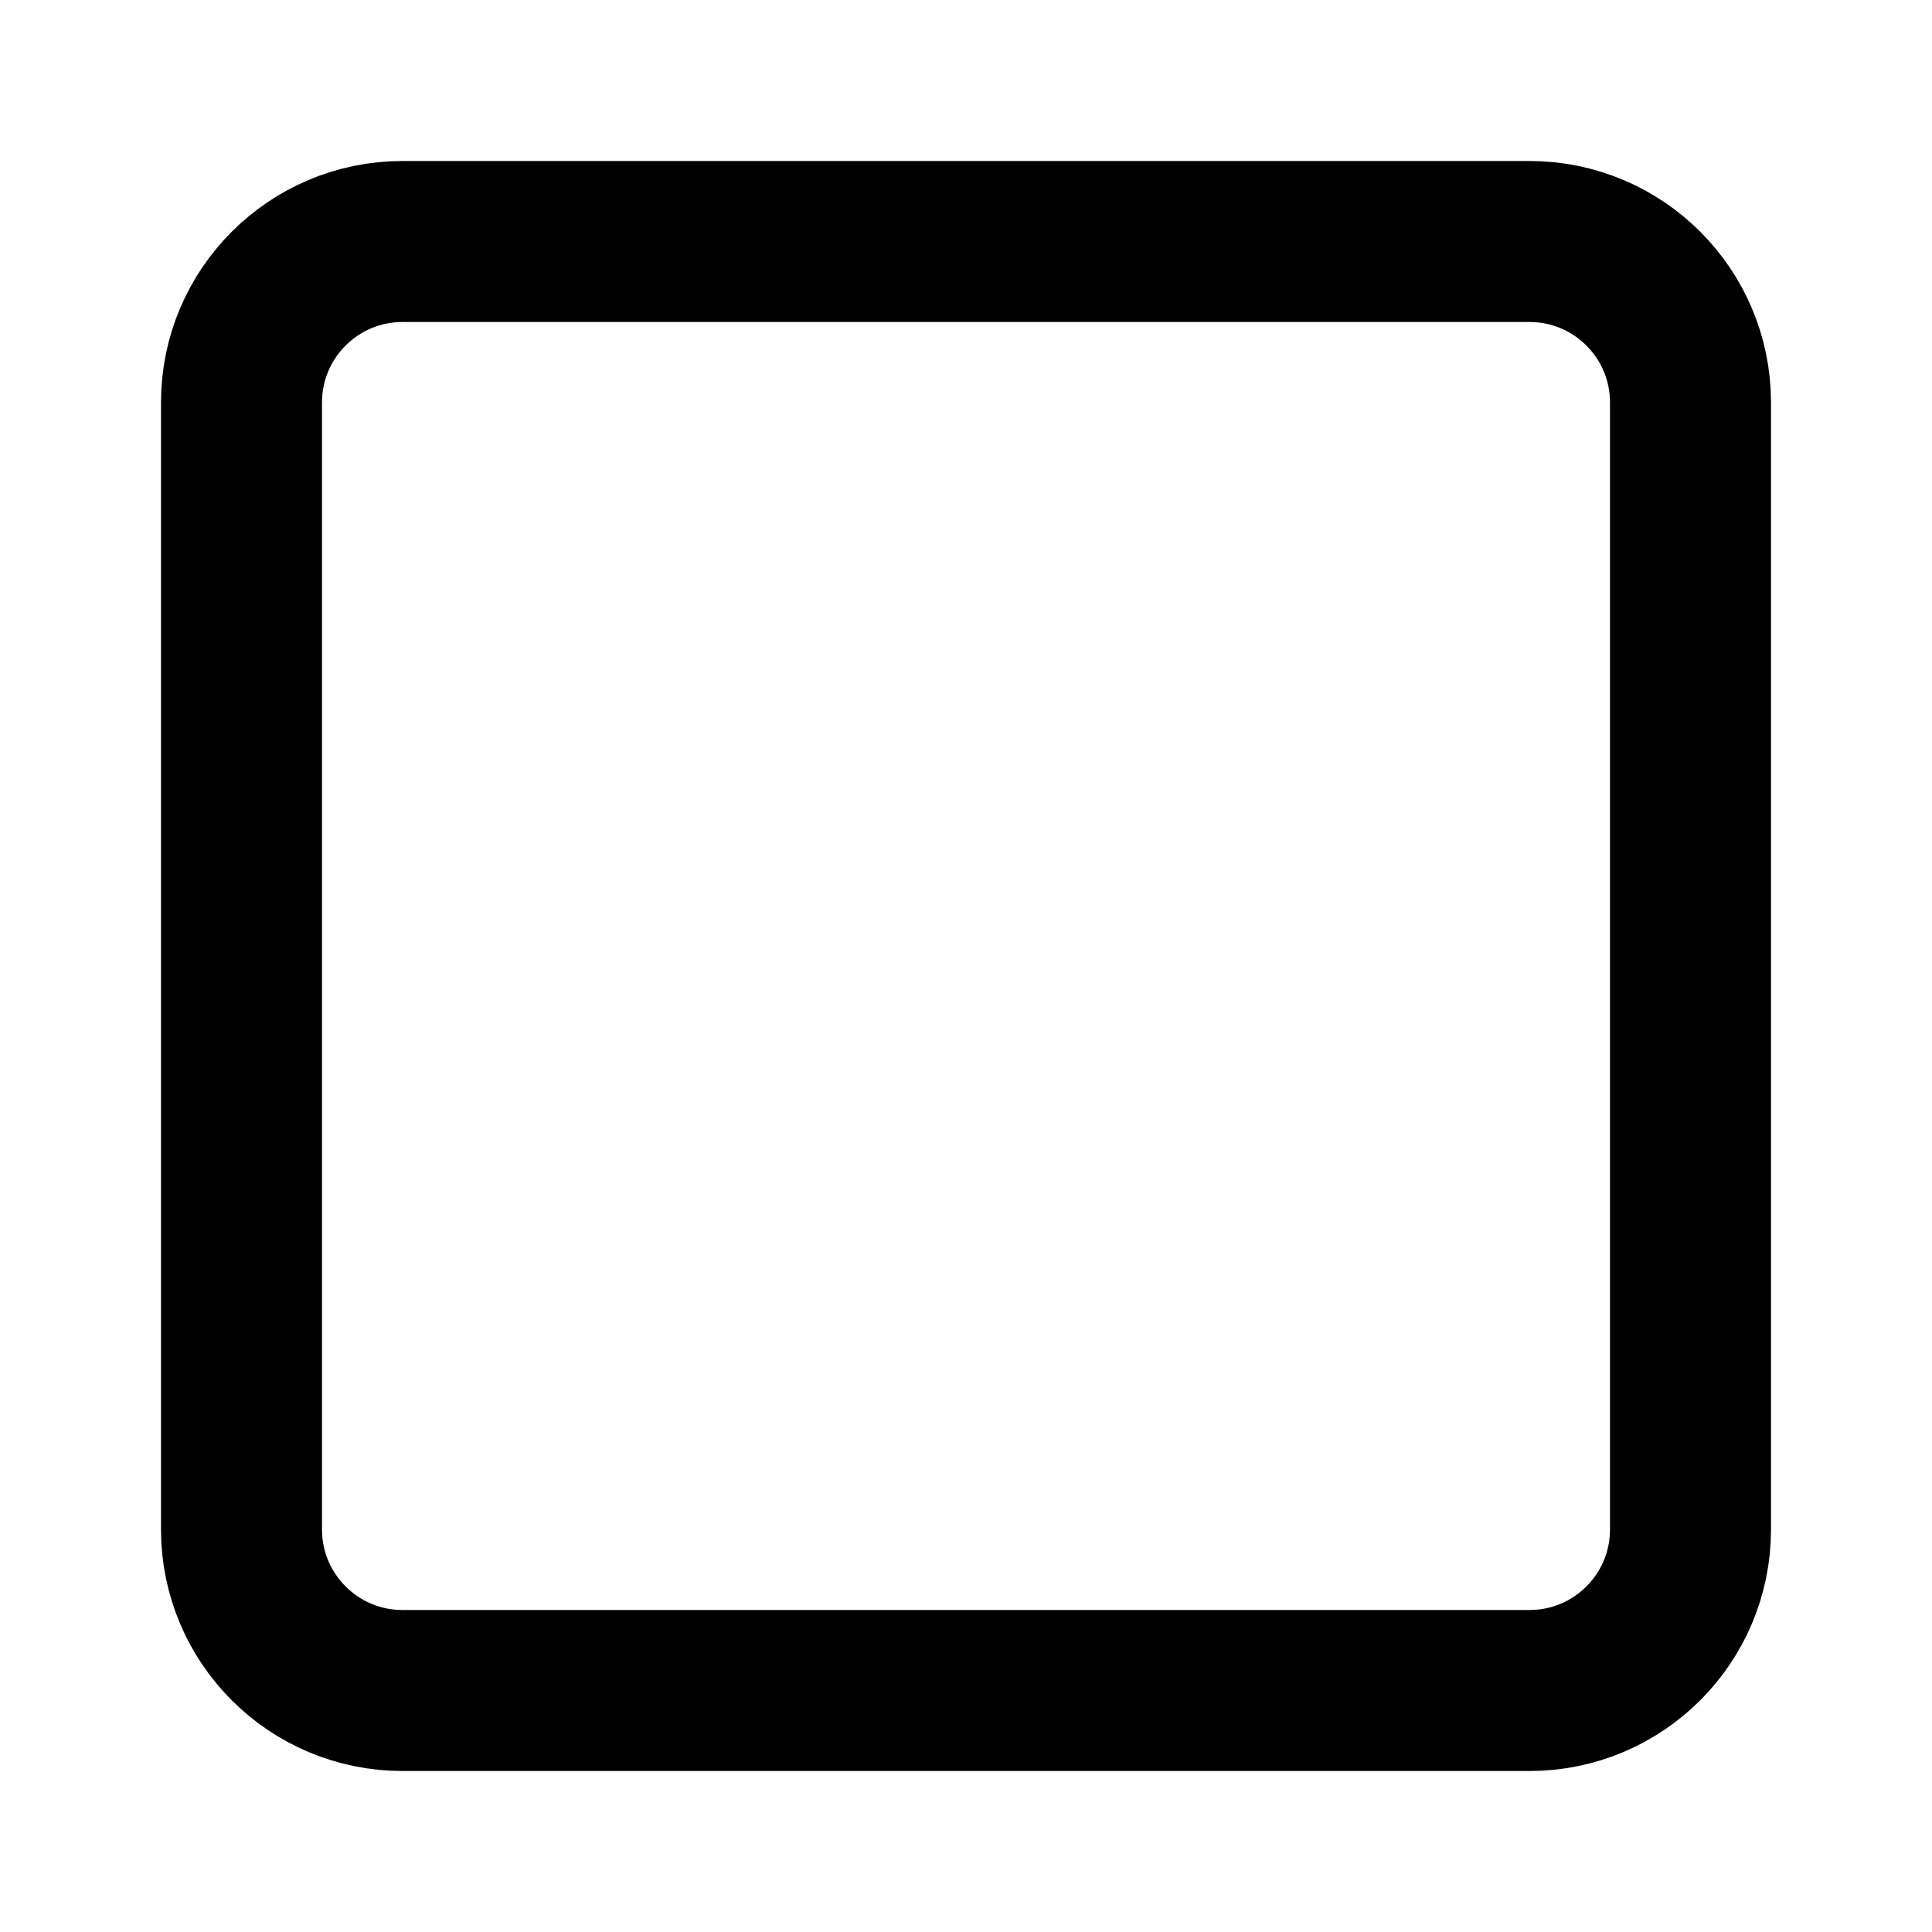
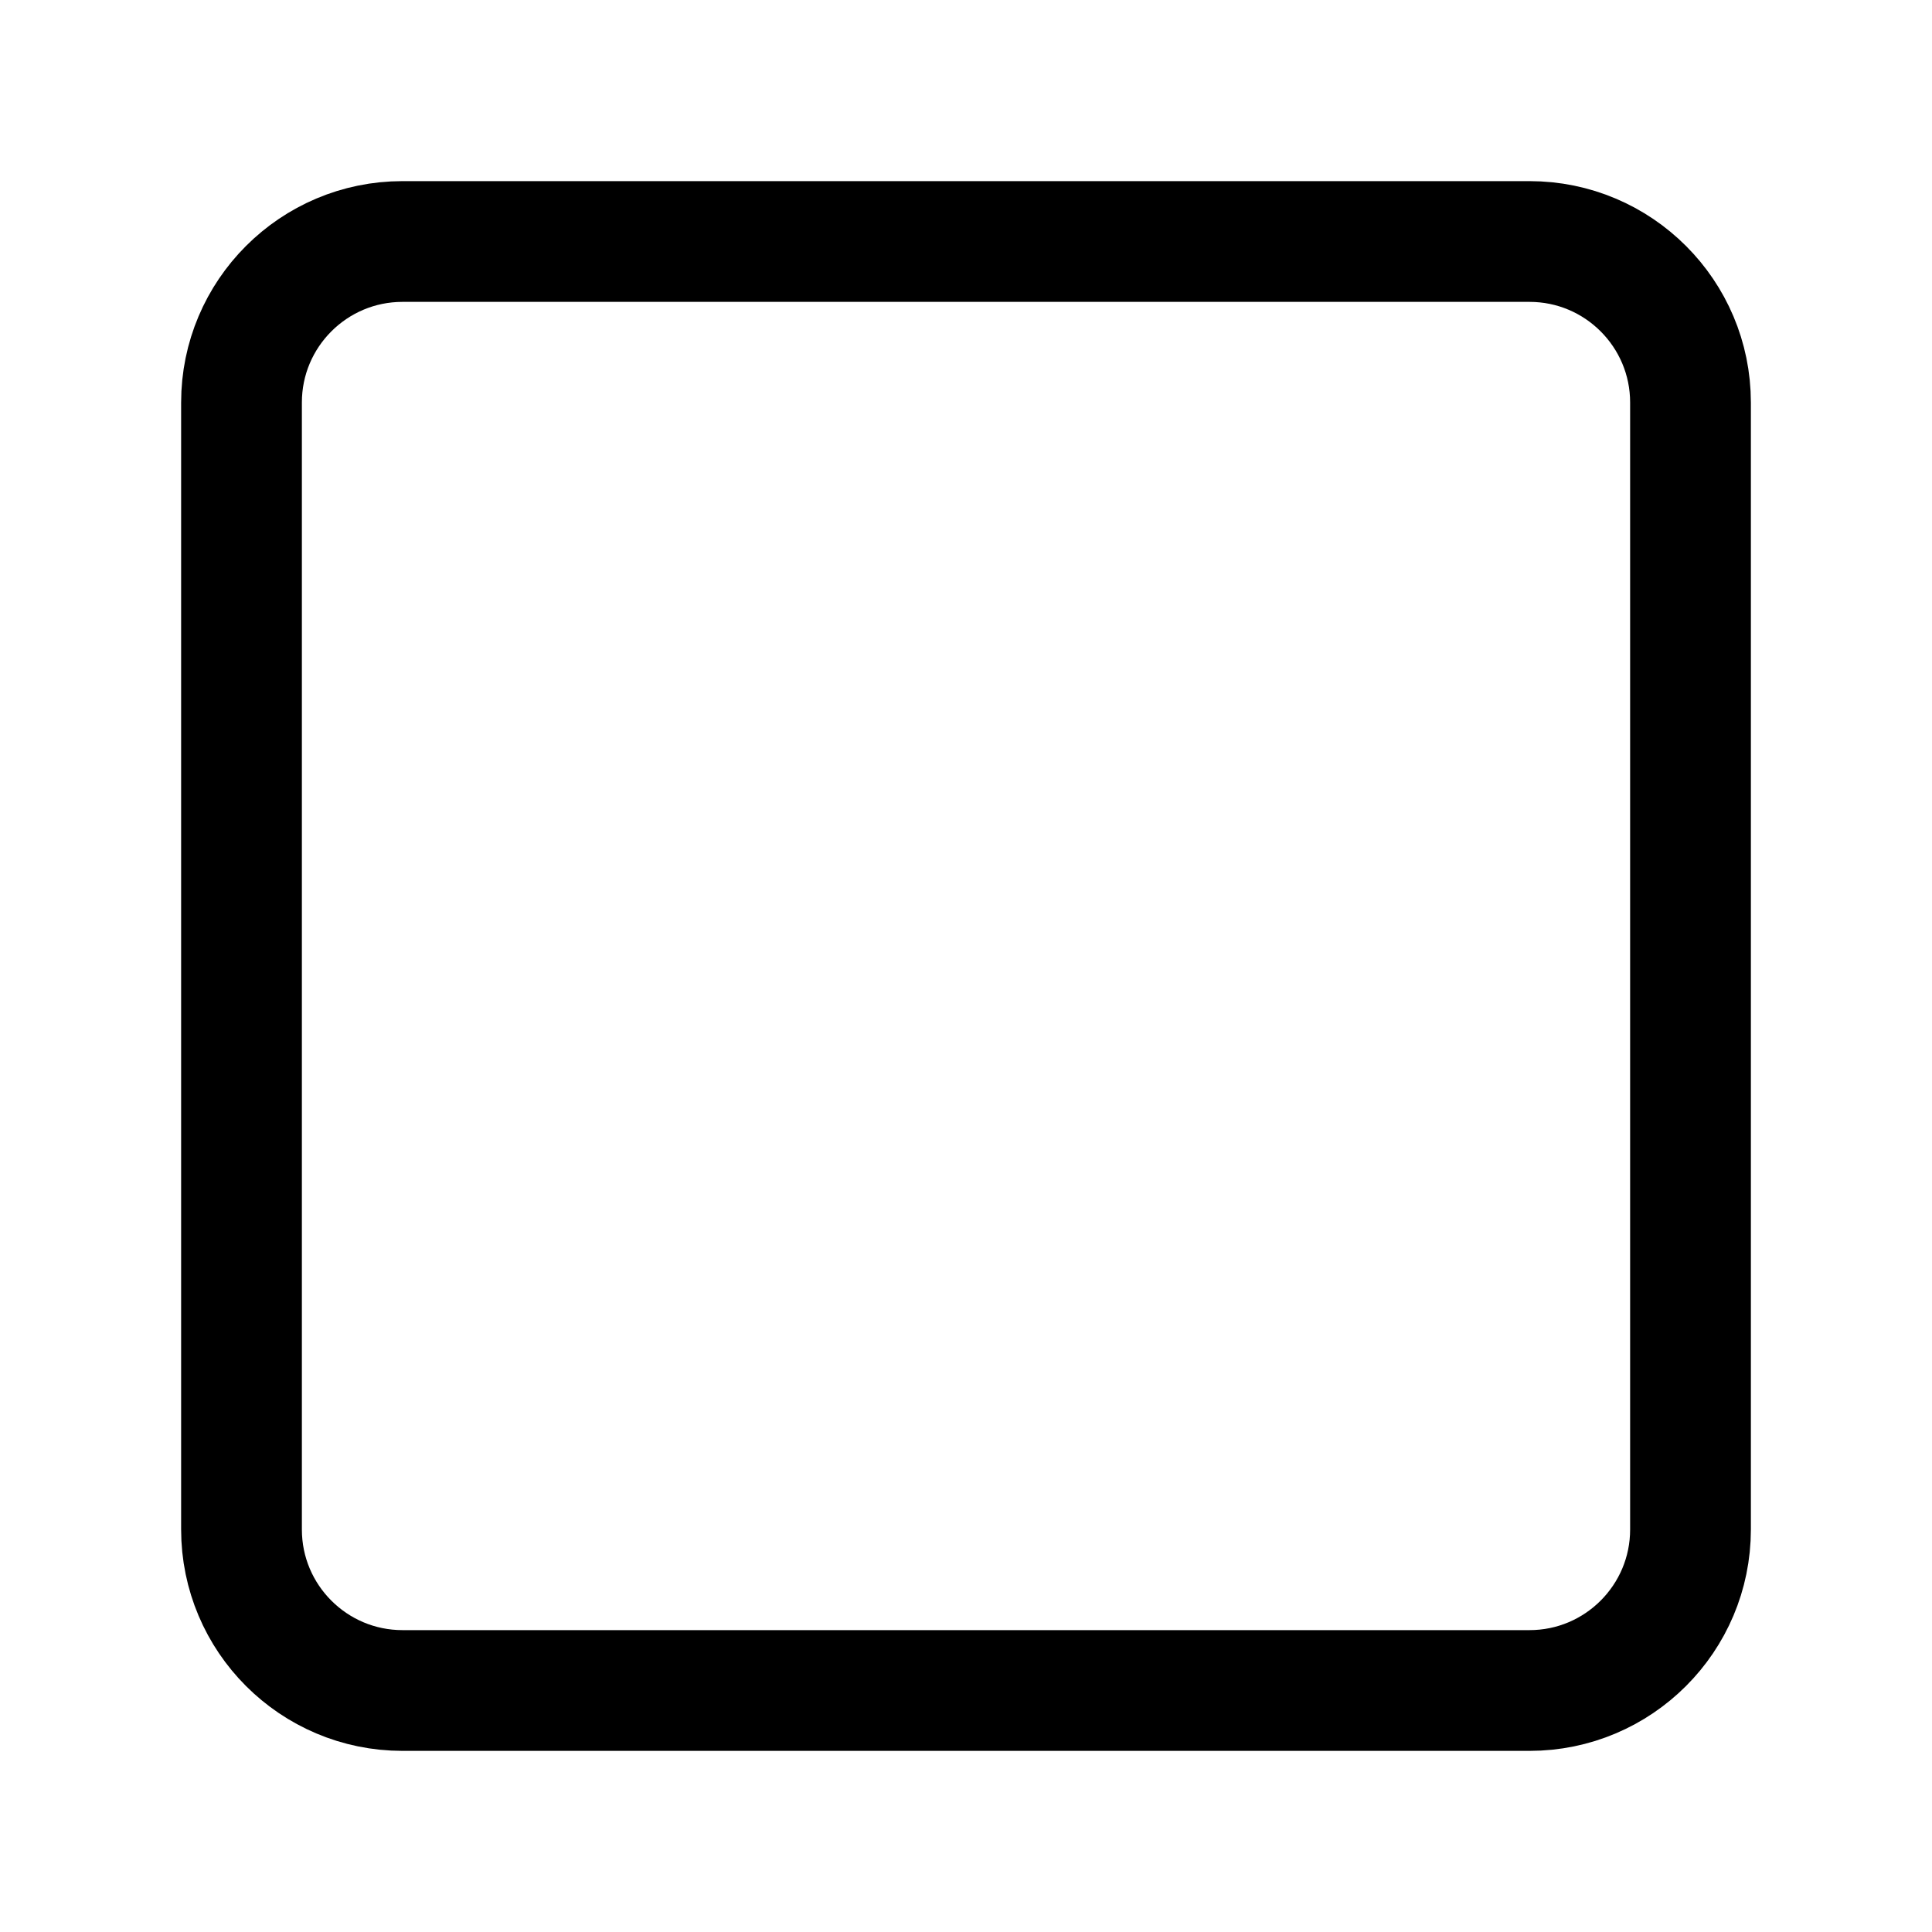
<svg xmlns="http://www.w3.org/2000/svg" width="24px" height="24px" viewBox="0 0 24 24" version="1.1">
  <defs />
-   <g id="Page-1" stroke="none" stroke-width="1" fill="none" fill-rule="evenodd" stroke-linecap="round" stroke-linejoin="round">
-     <g id="square" stroke="#000000" stroke-width="2">
-       <rect id="Rectangle-path" x="3" y="3" width="18" height="18" rx="2" />
+   <g id="Page-1" stroke="none" stroke-width="1" fill="none" fill-rule="evenodd">
+     <g id="square" stroke="#000000" stroke-width="1.5">
+       <path d="M19,21 L5,21 C3.896,21 3,20.104 3,19 L3,5 C3,3.896 3.896,3 5,3 L19,3 C20.104,3 21,3.896 21,5 L21,19 C21,20.104 20.104,21 19,21 Z" id="Stroke-2" />
    </g>
  </g>
</svg>
